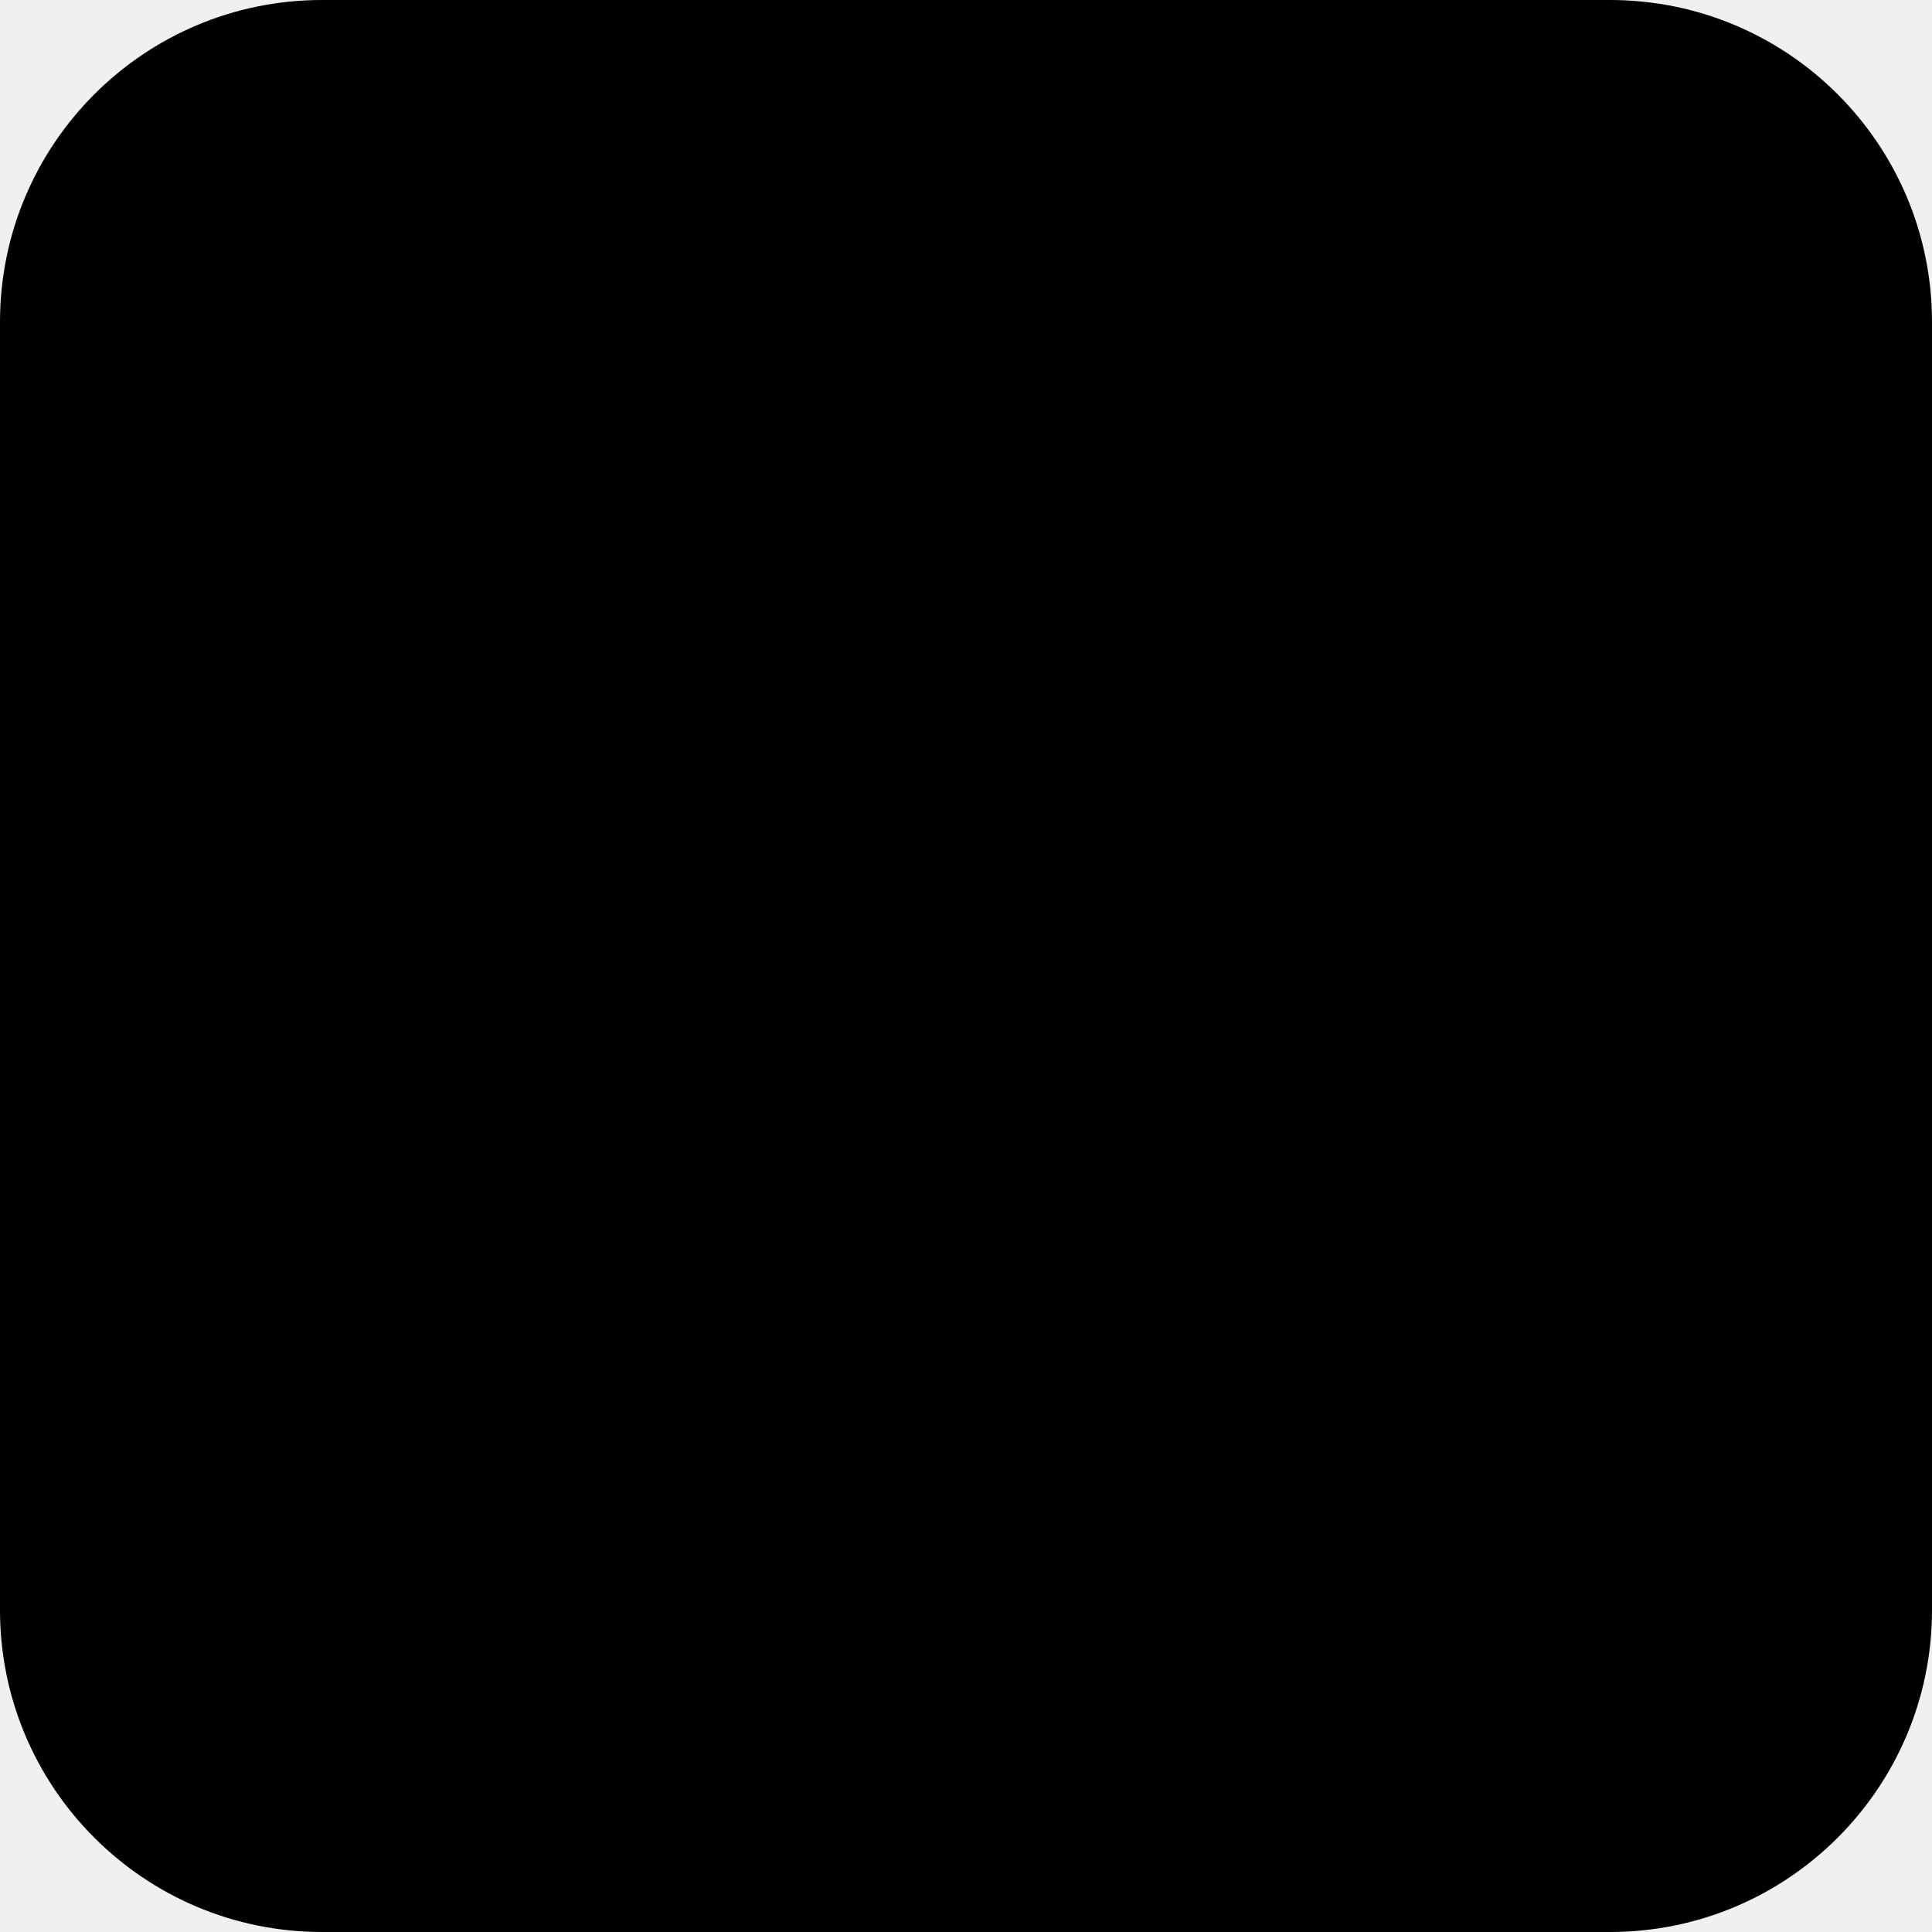
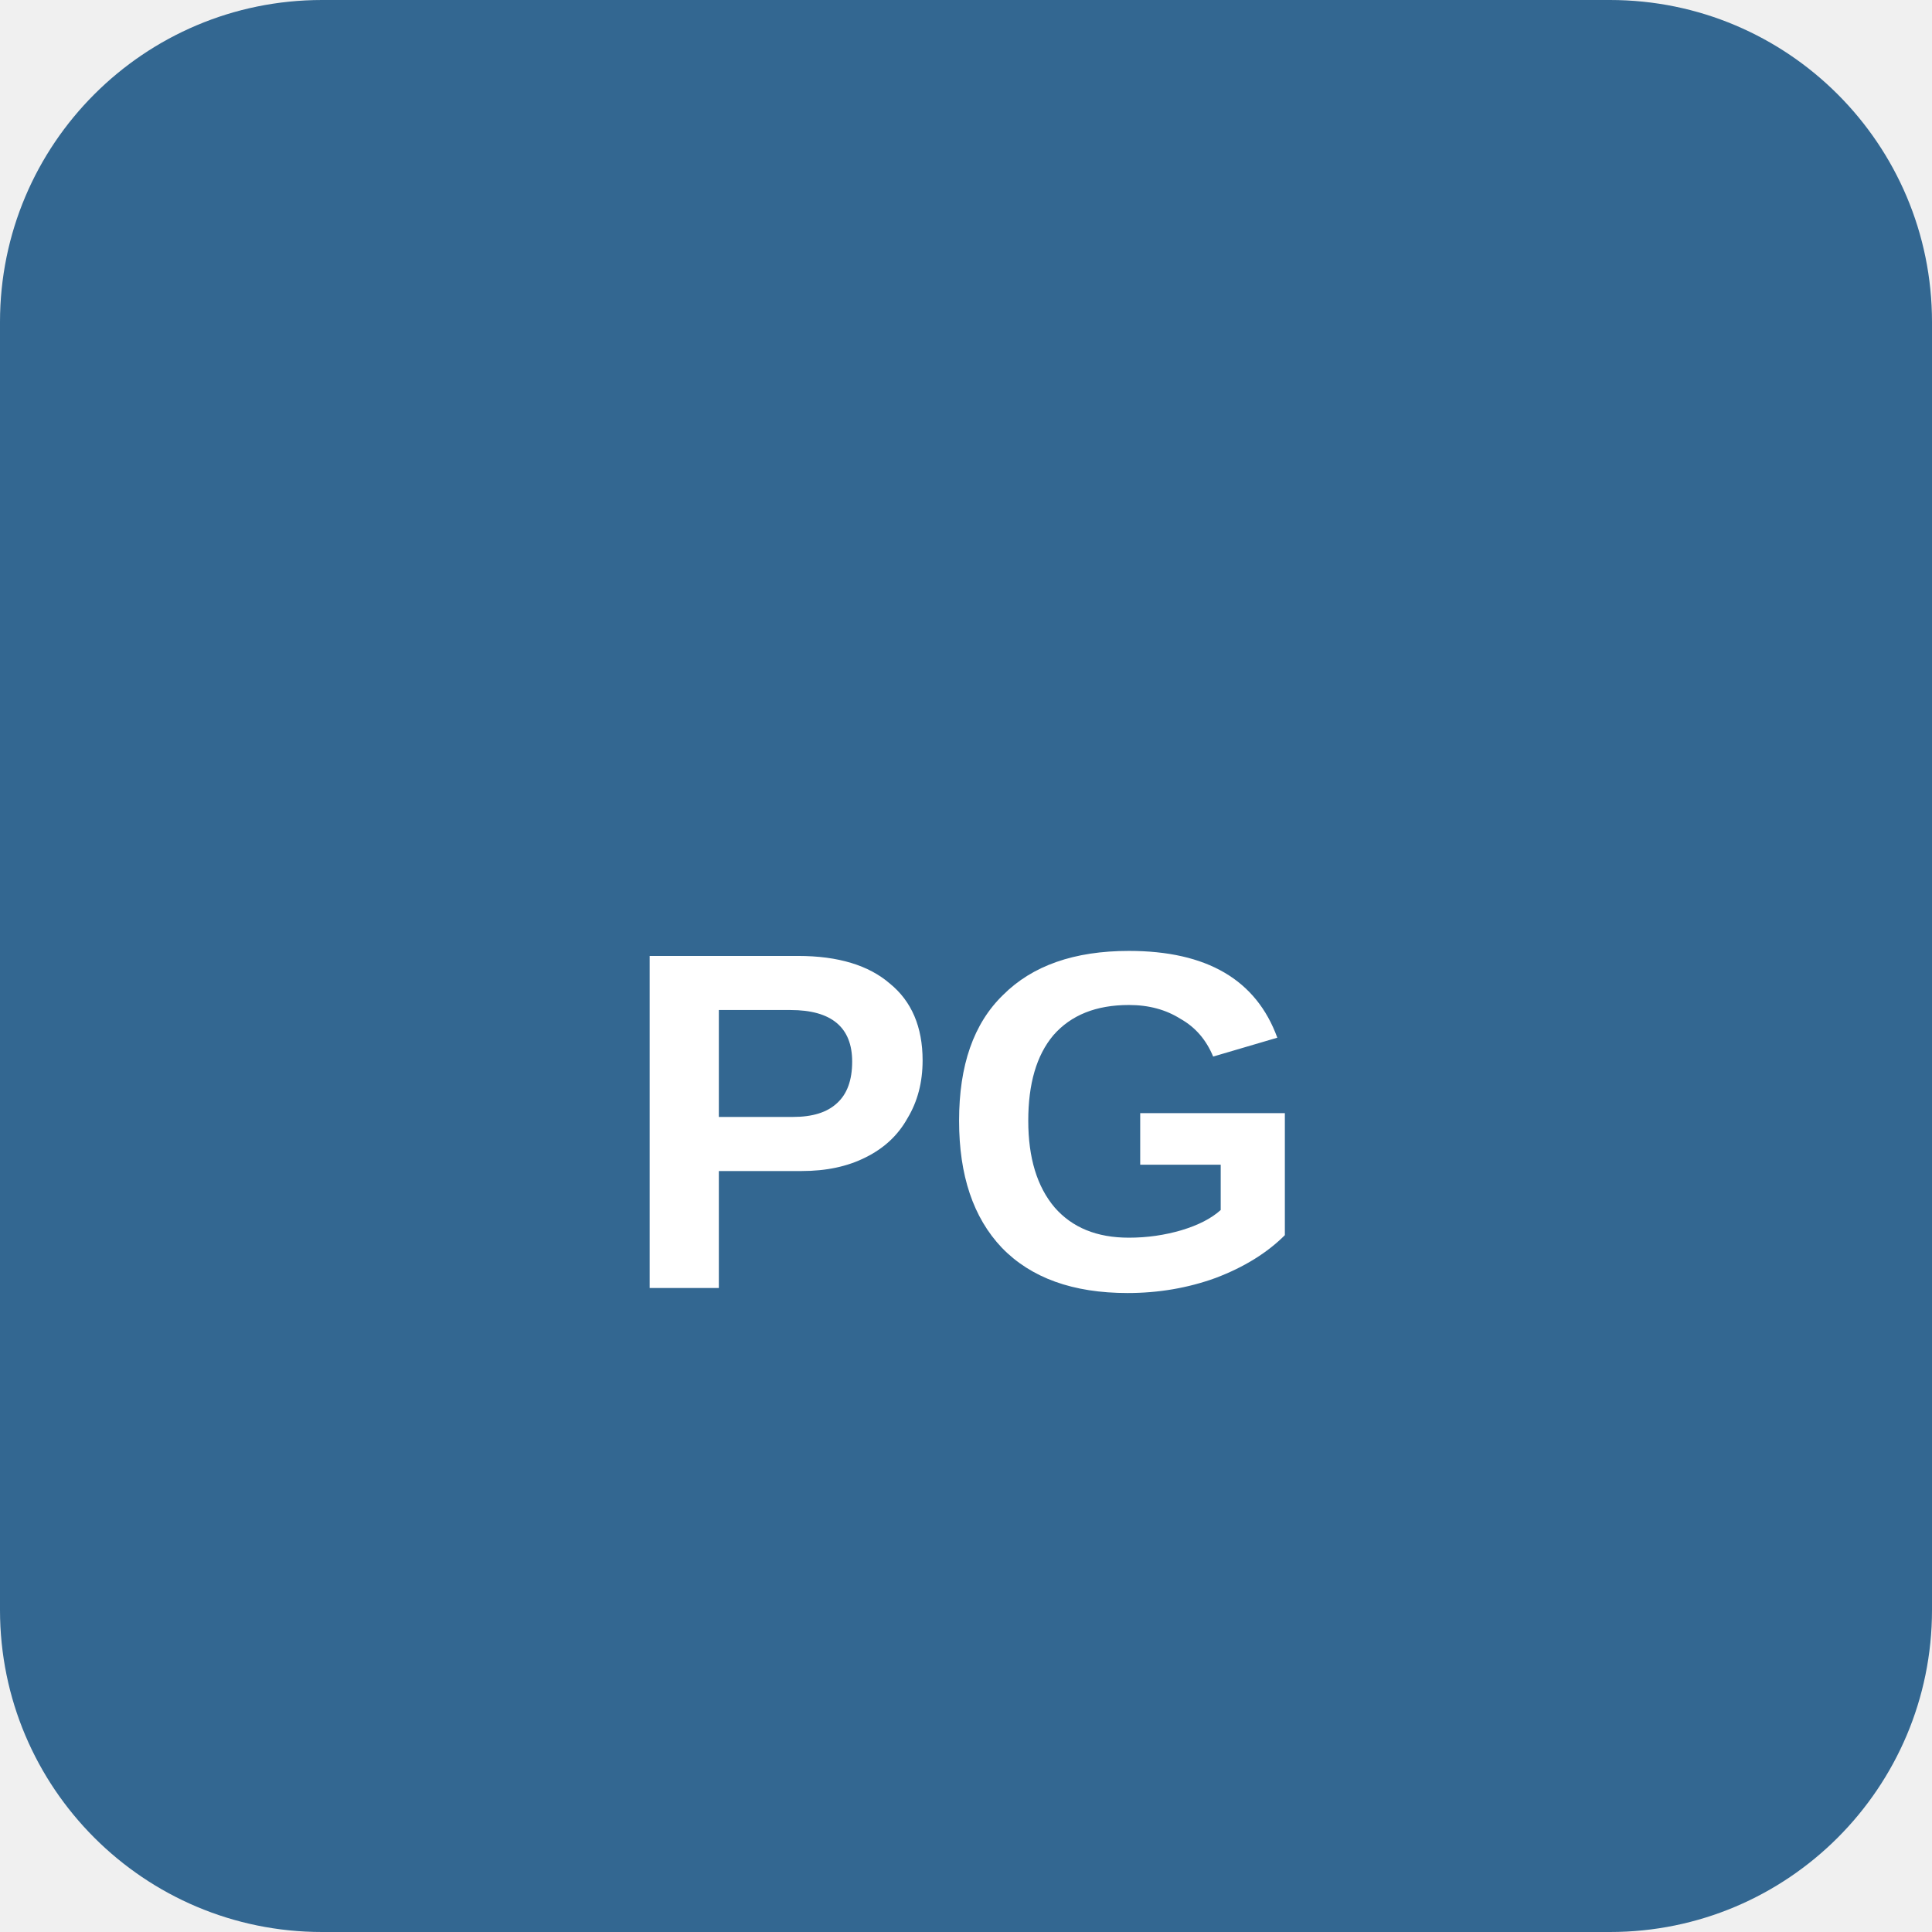
<svg xmlns="http://www.w3.org/2000/svg" viewBox="0 0 24 24">
-   <rect width="24" height="24" rx="4" fill="%23336791" />
-   <text x="12" y="16" font-size="6" font-family="Arial" font-weight="bold" fill="%23fff" text-anchor="middle">PG</text>
+   <rect width="24" height="24" rx="4" fill="#336791" />
+   <text x="12" y="16" font-size="6" font-family="Arial" font-weight="bold" fill="#fff" text-anchor="middle">PG</text>
</svg>
